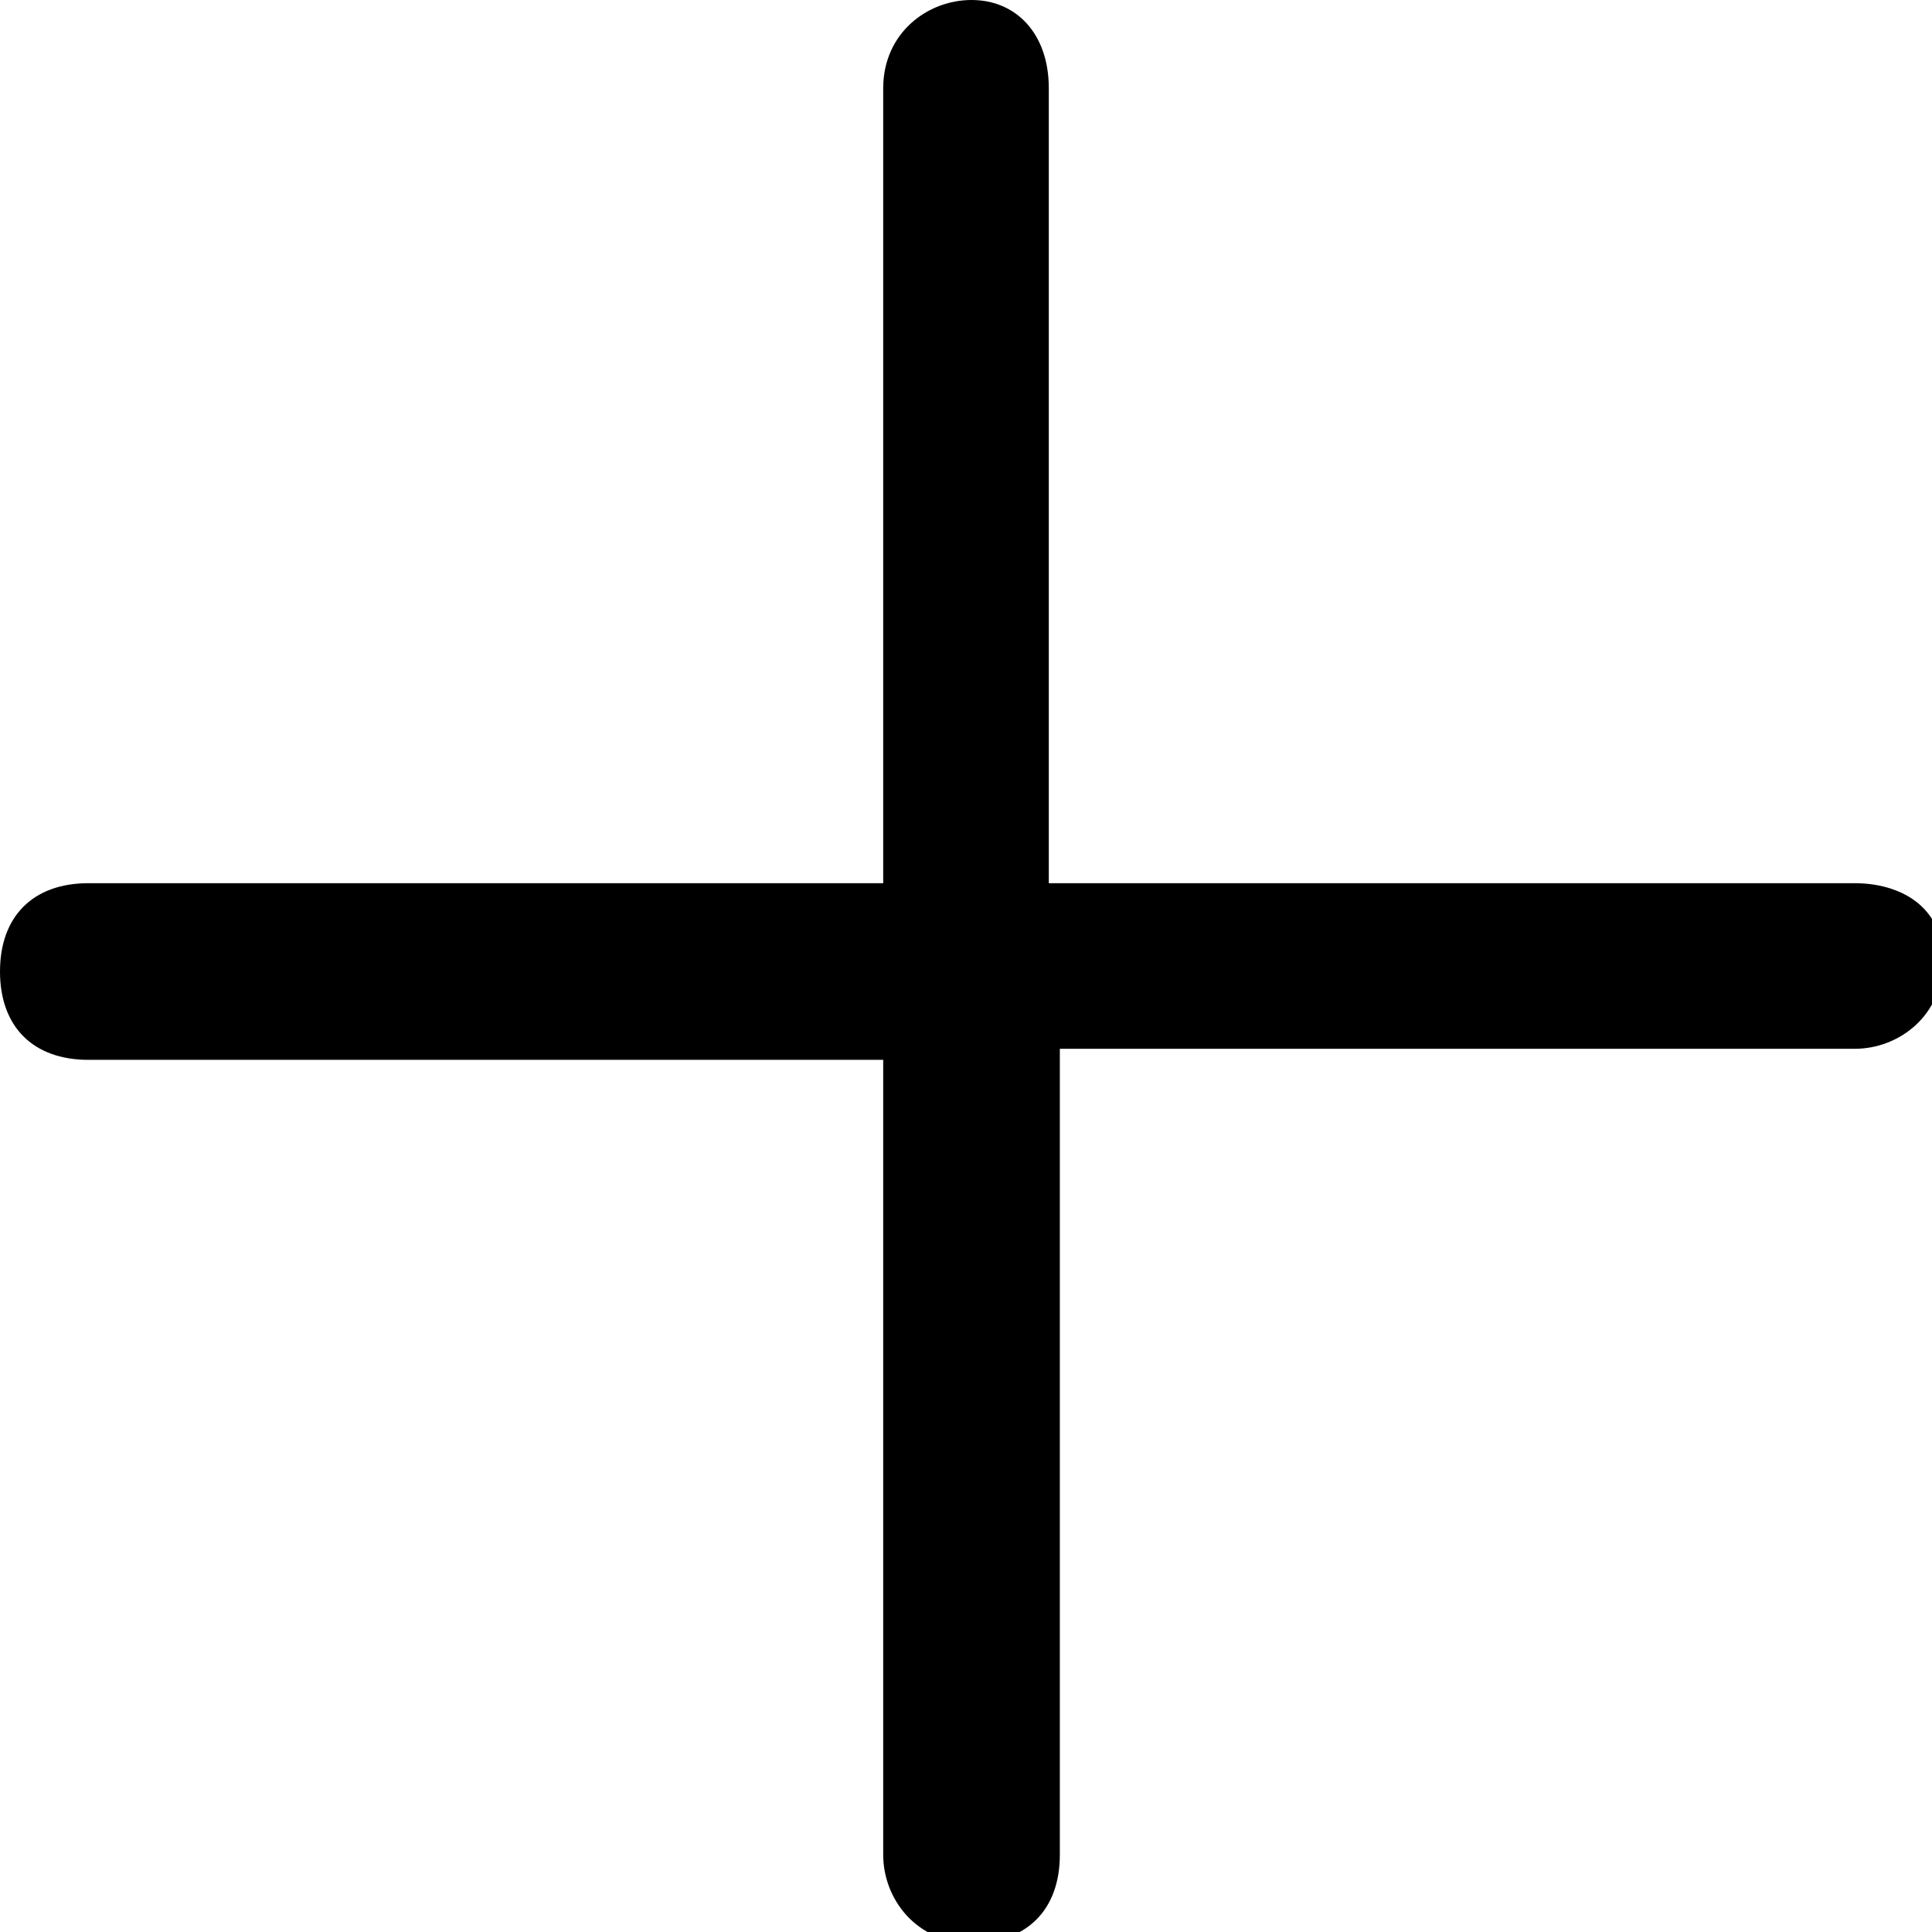
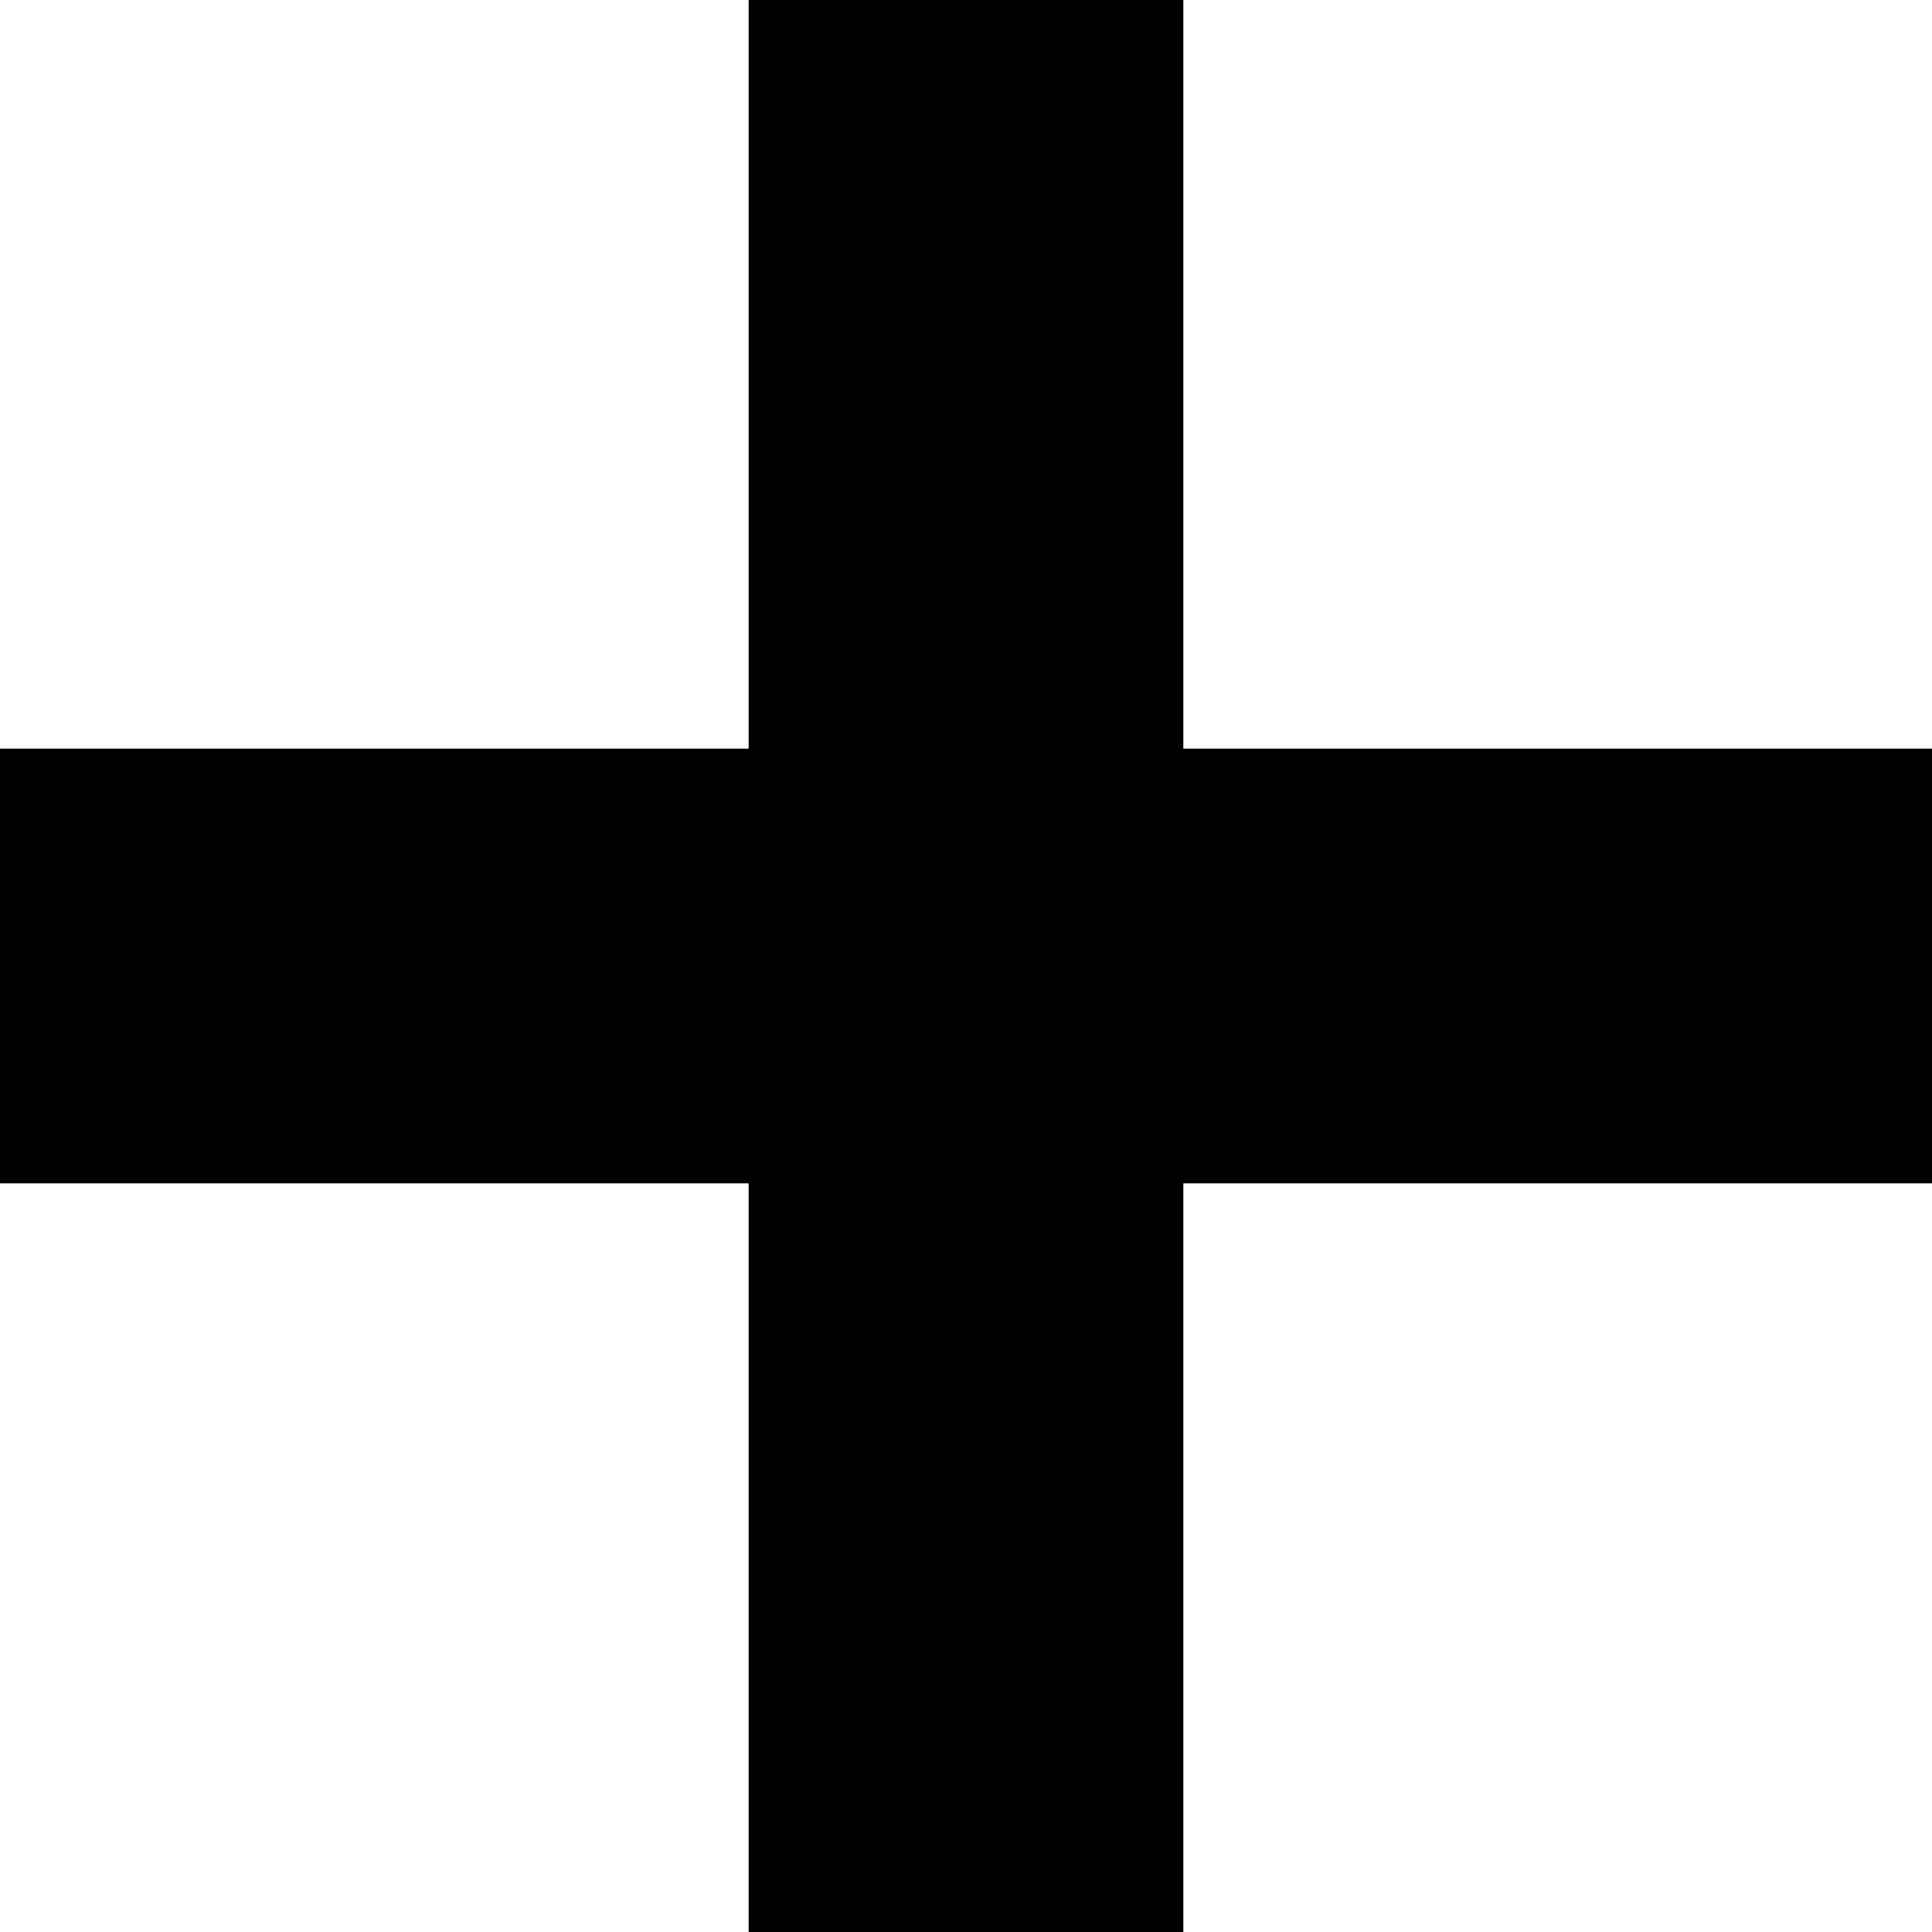
- <svg xmlns="http://www.w3.org/2000/svg" version="1.1" id="Calque_1" x="0px" y="0px" viewBox="0 0 17.5 17.5" style="enable-background:new 0 0 17.5 17.5;" xml:space="preserve">
-   <path d="M8,8H0.8C0.3,8,0,8.3,0,8.8s0.3,0.8,0.8,0.8H8v7.2c0,0.4,0.3,0.8,0.8,0.8s0.8-0.3,0.8-0.8V9.5h7.2c0.4,0,0.8-0.3,0.8-0.8  S17.2,8,16.8,8H9.5V0.8C9.5,0.3,9.2,0,8.8,0S8,0.3,8,0.8V8z" />
+ <svg xmlns="http://www.w3.org/2000/svg" version="1.1" id="Calque_1" x="0px" y="0px" viewBox="0 0 8 8" style="enable-background:new 0 0 8 8;" xml:space="preserve">
+   <path d="M0,3.1h3.1V0h1.8v3.1H8v1.8H4.9V8H3.1V4.9H0V3.1z" />
</svg>
